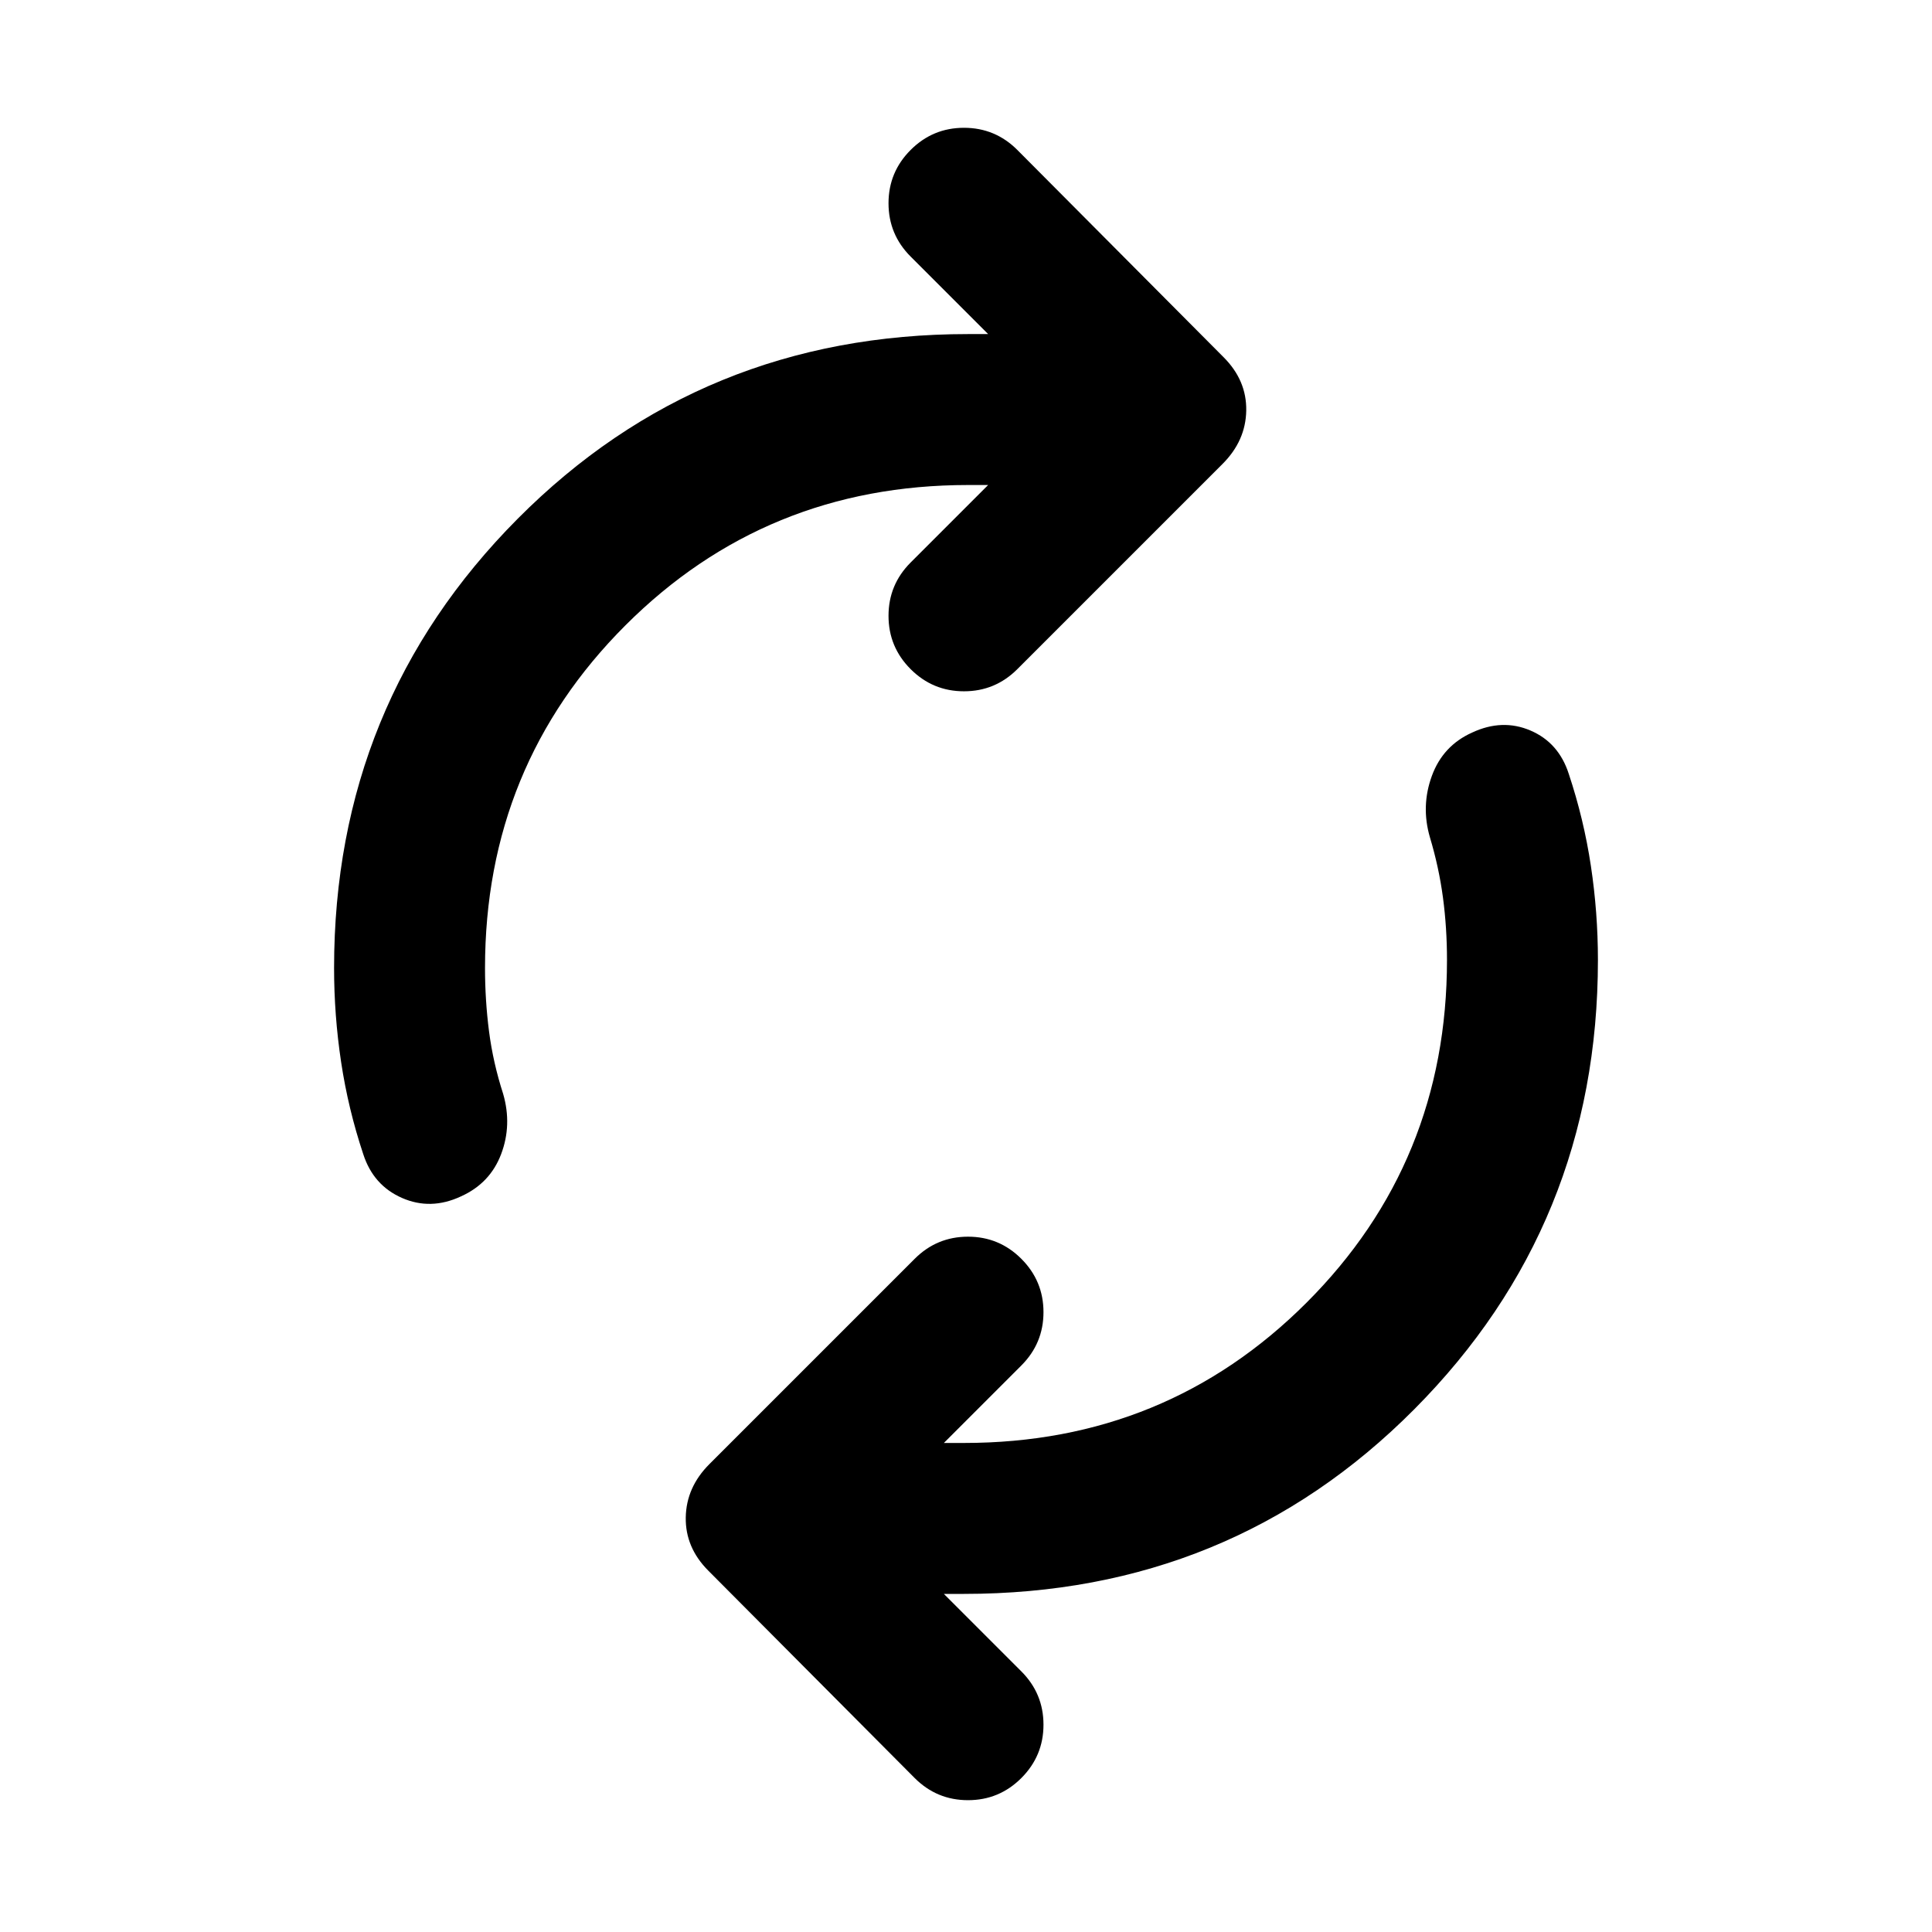
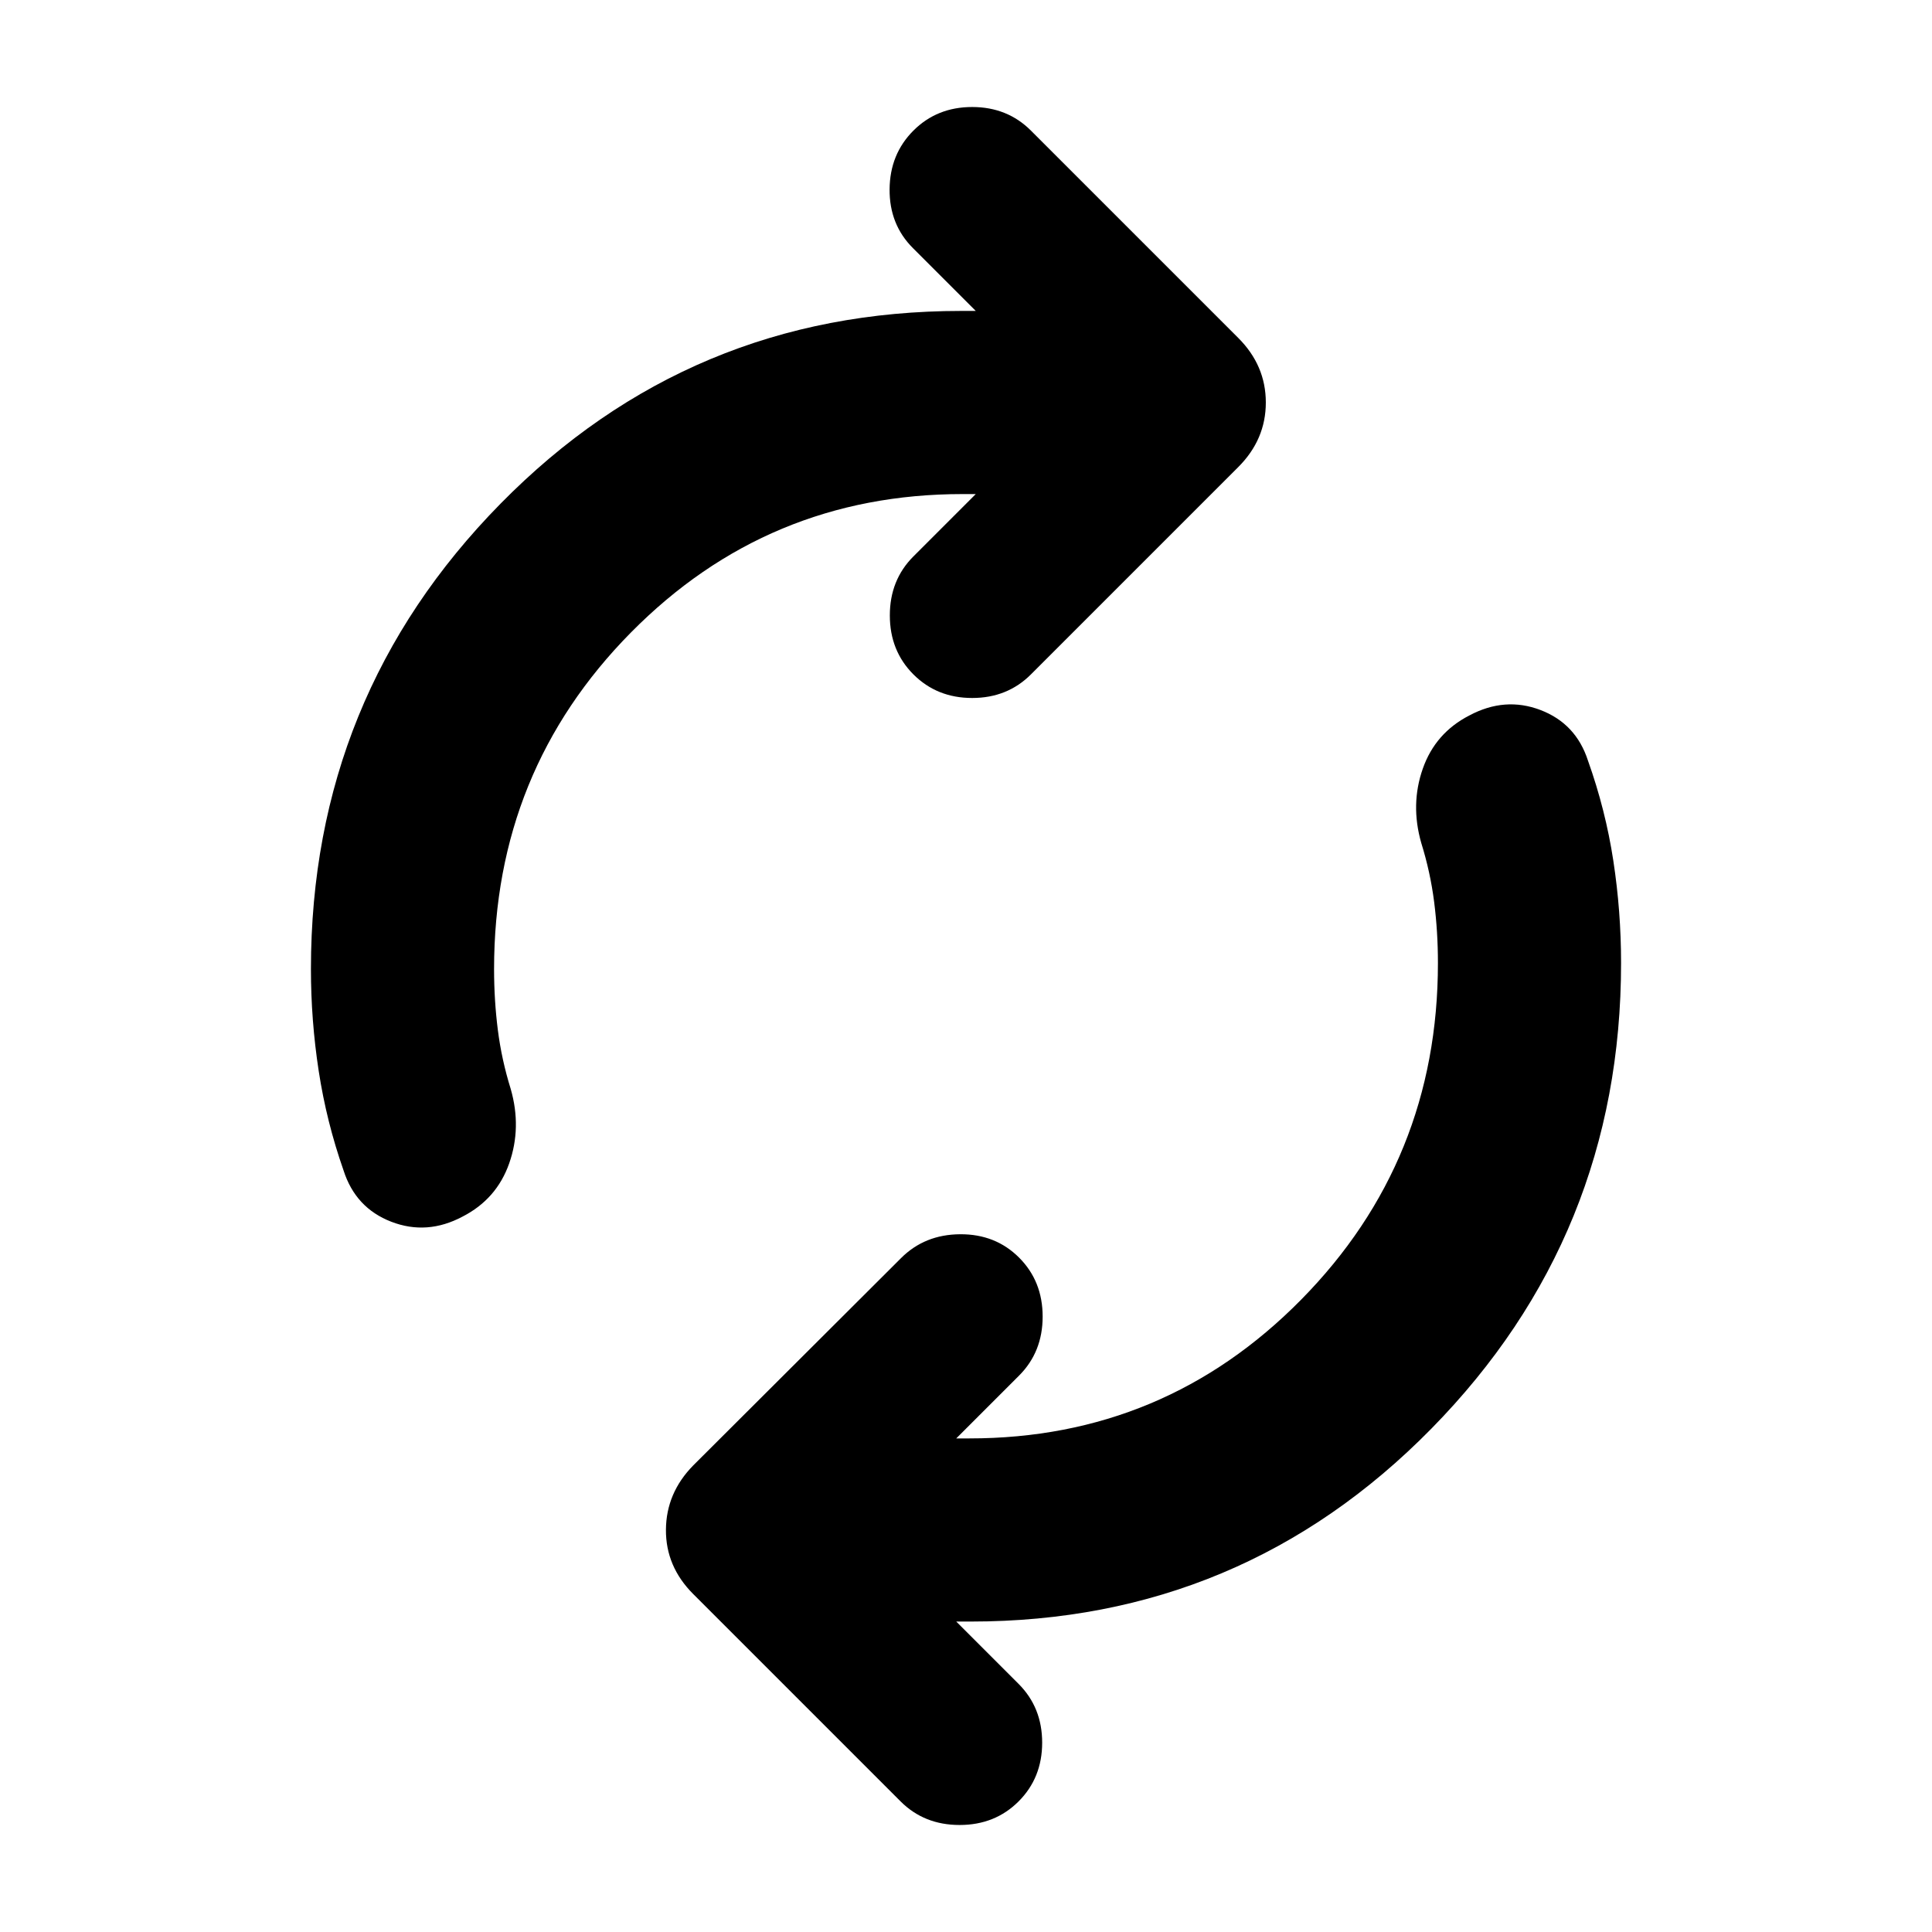
<svg xmlns="http://www.w3.org/2000/svg" height="24" viewBox="0 -960 960 960" width="24">
-   <path d="M241-479q0 16 2 31.5t7 31q4.5 15.5-1 30t-20 21q-15 7-29.25.75T180.5-386.5q-7.5-22.5-11-45.75T166-479q0-131.5 91.25-223.25T481-794h10l-38.5-38.5q-11-11-11-26.5t11-26.5q11-11 26.5-11t26.5 11l102.5 103q11.5 11.5 11.25 26.5t-11.75 26.5l-102 102q-11 11-26.5 11t-26.5-11q-11-11-11-26.5t11-26.5L491-719h-10q-100.5 0-170.25 69.75T241-479Zm478-4q0-16-2-31t-6.5-30q-4.5-15.5 1-30.5t20-21.5q15-7 29-1t19 21.5q7.5 22.5 11 45.75T794-483q0 131.5-91.25 223.25T479-168h-10l38.5 38.5q11 11 11 26.5t-11 26.5q-11 11-26.5 11t-26.5-11L352-179.5Q340.5-191 340.75-206t11.75-26.5l102-102q11-11 26.5-11t26.5 11q11 11 11 26.5t-11 26.5L469-243h10q100.5 0 170.25-69.75T719-483Z" />
+   <path d="M245.5-478.478q0 15.521 1.881 30.304 1.88 14.783 6.402 29.304 5.478 19.153-.761 36.924-6.239 17.772-23.152 26.446-17.674 9.435-35.446 2.576-17.772-6.858-23.728-25.532-8.479-24.196-12.337-49.392-3.859-25.195-3.859-50.63 0-135.435 94.196-231.229Q342.891-805.5 477.609-805.5h7.239l-31.218-31.217q-11.717-11.718-11.597-29.196.119-17.478 11.837-29.196 11.717-11.717 29.195-11.717 17.479 0 29.196 11.717l103.043 103.044q13.674 13.674 13.674 32.065t-13.674 32.065L512.261-624.891q-11.717 11.717-29.196 11.717-17.478 0-29.195-11.717-11.718-11.718-11.718-29.315 0-17.598 11.718-29.316l30.978-30.978h-6.522q-96.891 0-164.859 68.826Q245.5-576.848 245.5-478.478Zm469-3.044q0-15.521-1.881-30.304-1.88-14.783-6.402-29.304-5.478-19.153.761-36.924 6.239-17.772 23.152-26.446 17.674-9.435 35.327-2.696 17.652 6.739 23.608 25.174 8.718 24.435 12.576 49.631 3.859 25.195 3.859 50.869 0 135.435-94.196 231.348-94.195 95.913-228.913 95.913h-7.239l30.978 30.978q11.718 11.718 11.718 29.196T506.13-64.89q-11.717 11.717-29.315 11.717T447.5-64.89L344.456-167.935q-13.674-13.674-13.554-31.945.12-18.272 13.554-31.946L447.739-334.87q11.717-11.717 29.315-11.837 17.598-.119 29.316 11.598 11.717 11.718 11.717 29.315 0 17.598-11.717 29.316l-31.218 31.217h6.522q96.891 0 164.859-68.946Q714.5-383.152 714.5-481.522Z" />
</svg>
